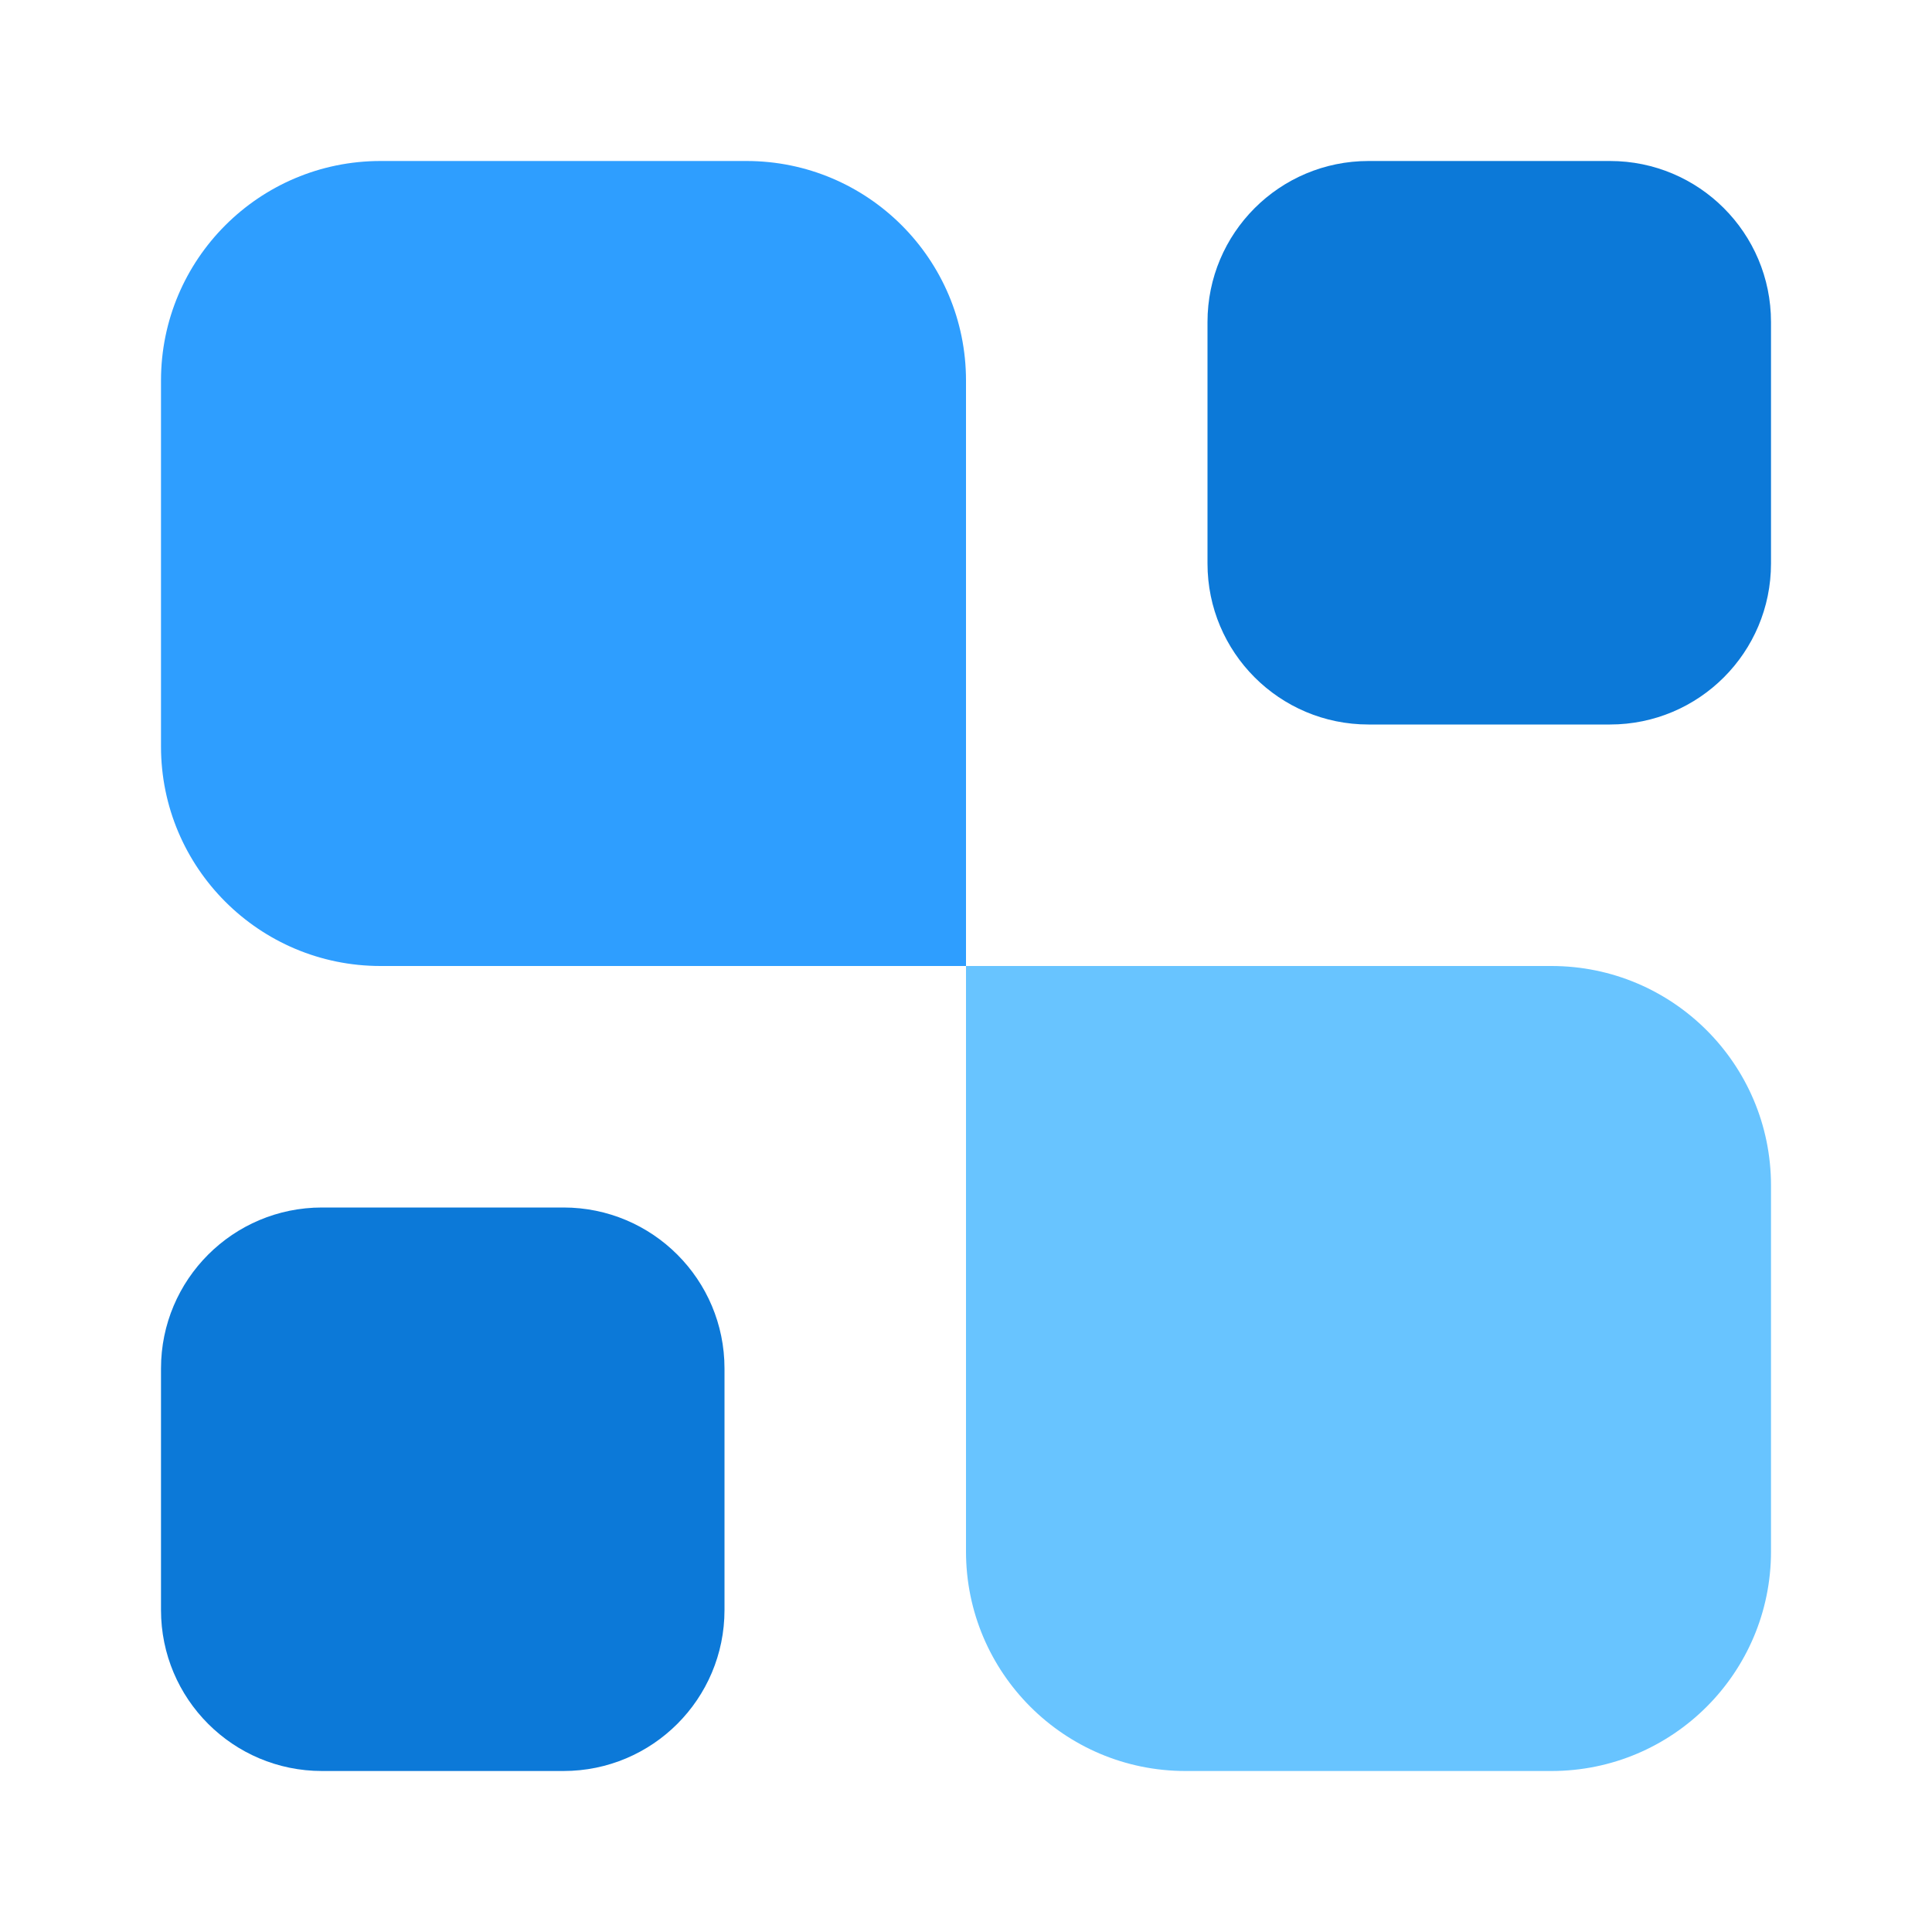
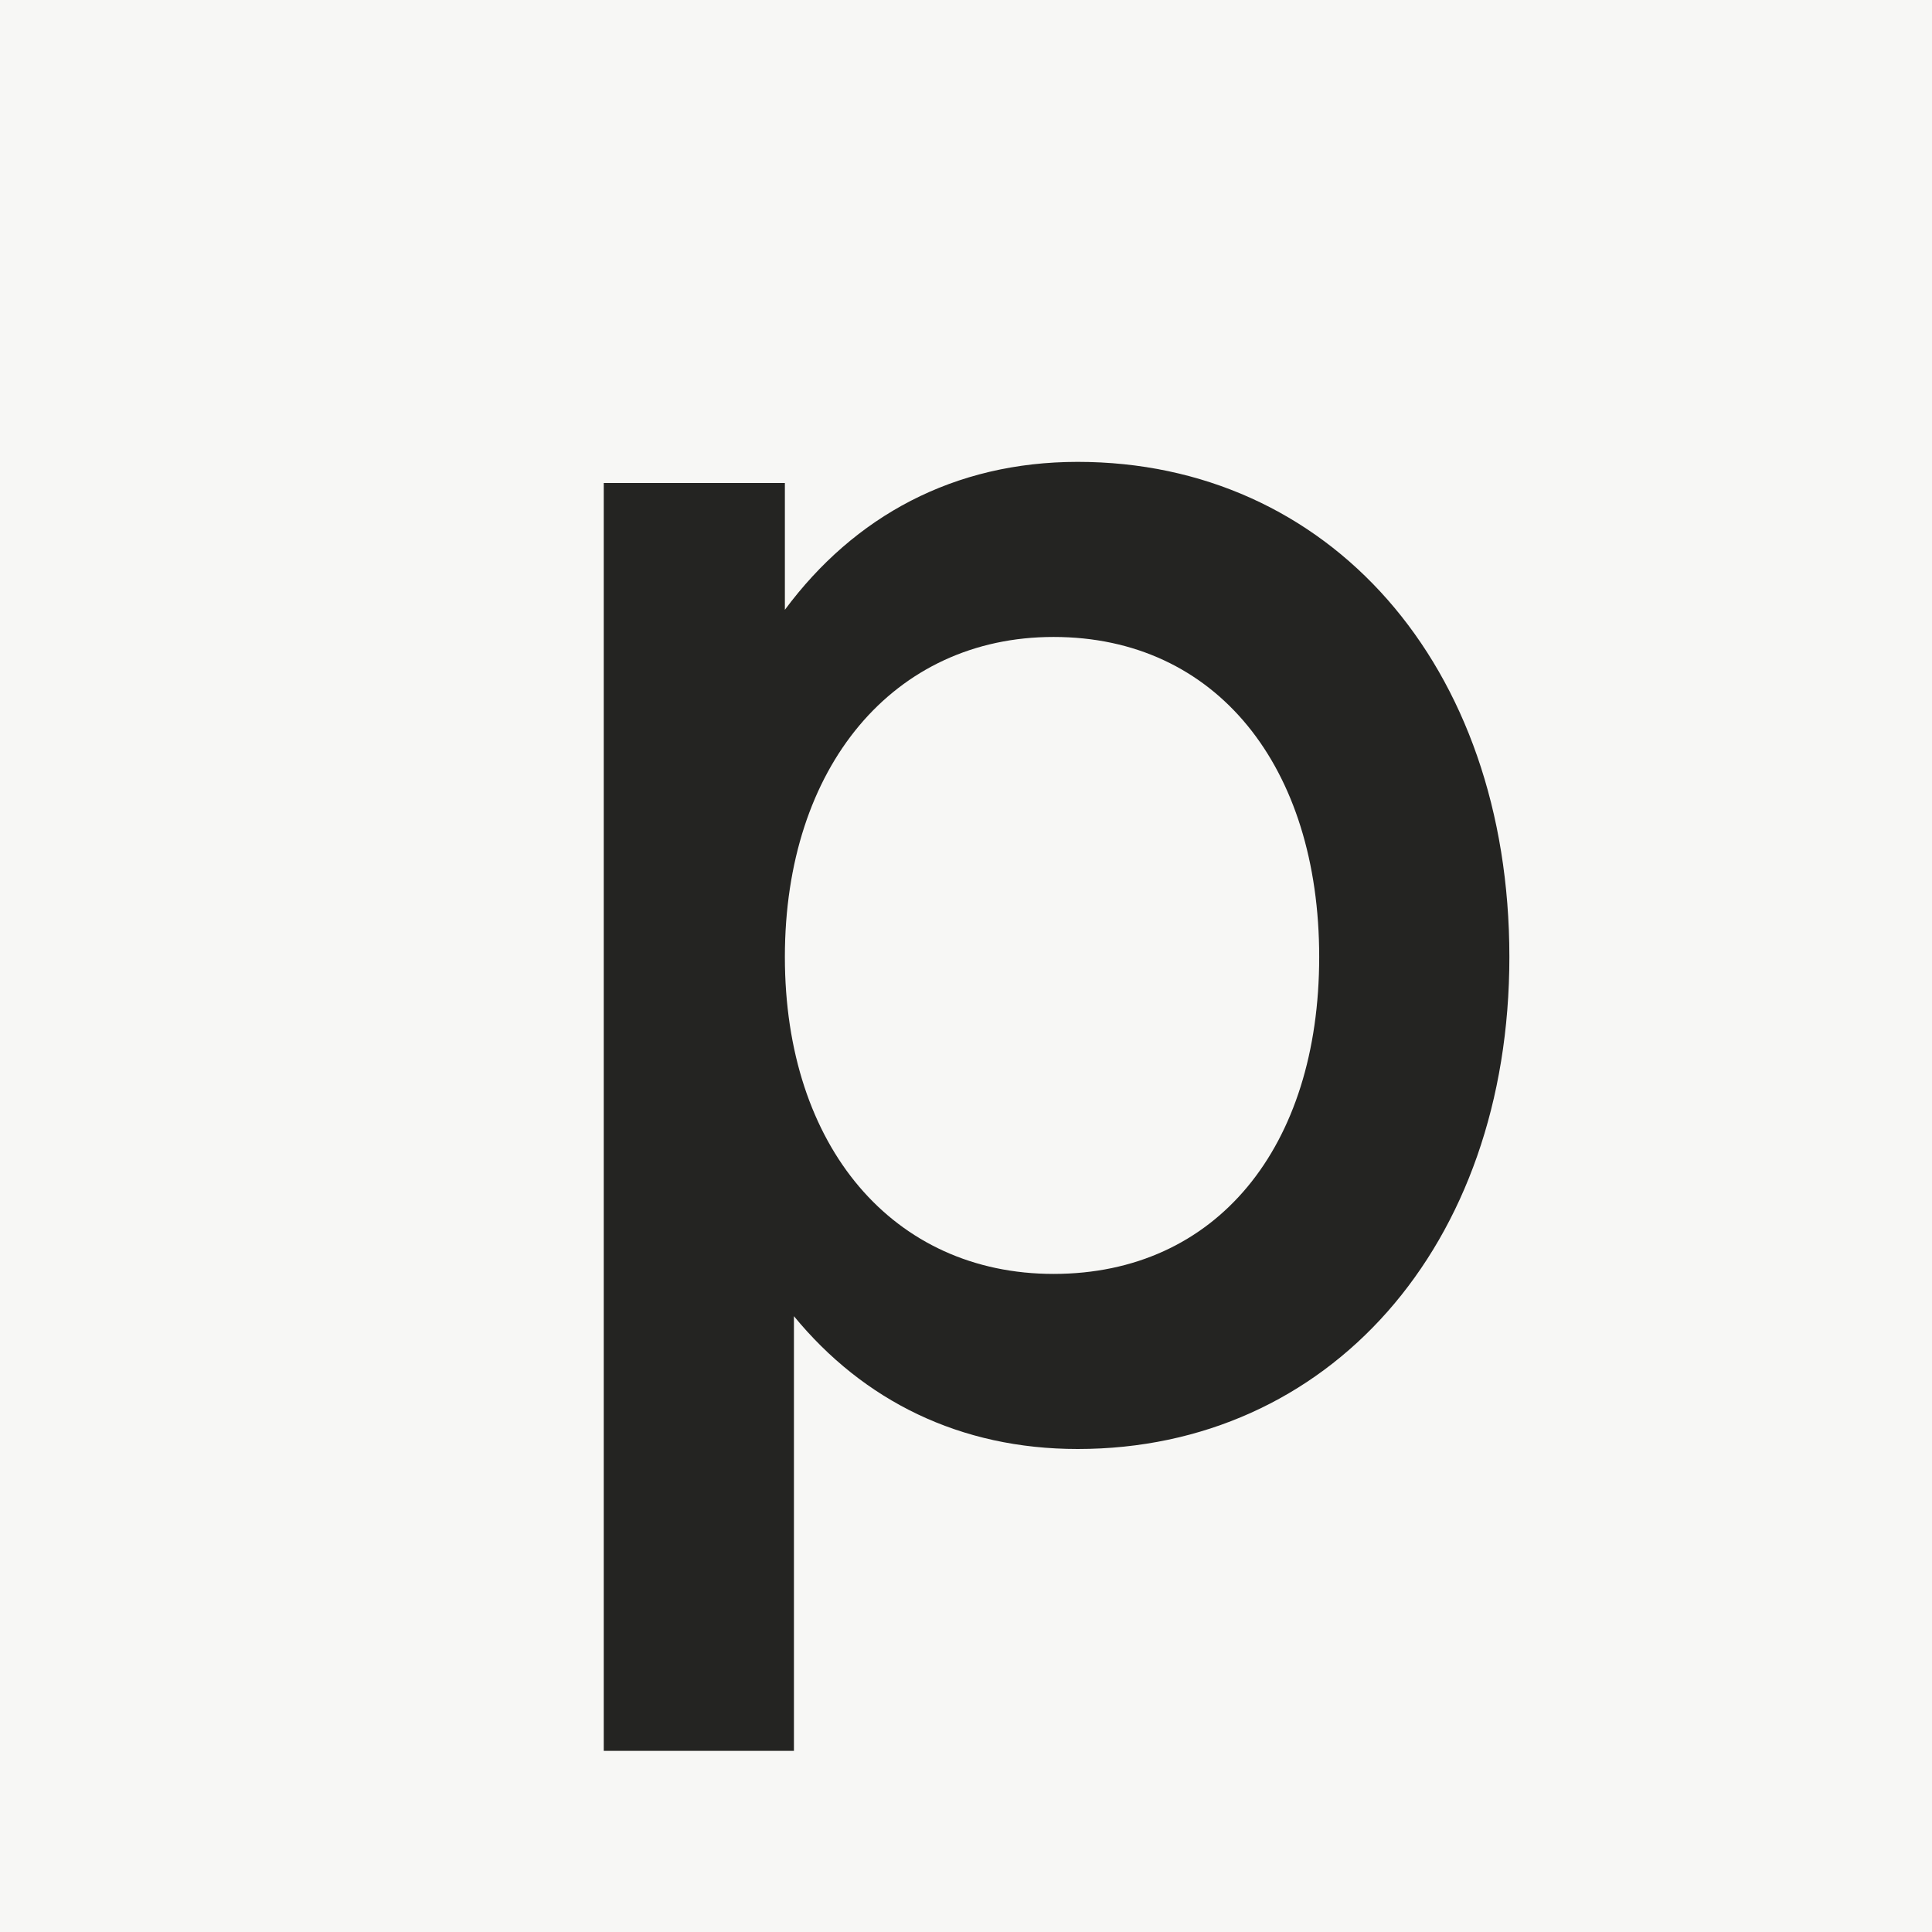
- <svg xmlns="http://www.w3.org/2000/svg" width="24" height="24" viewBox="0 0 24 24" fill="none">
-   <path d="M22 19.273C22 20.779 20.779 22 19.273 22H14.727C13.221 22 12 20.779 12 19.273V12H19.273C20.779 12 22 13.221 22 14.727V19.273Z" fill="#68C4FF" />
-   <path d="M20 2C21.105 2 22 2.895 22 4V7C22 8.105 21.105 9 20 9H17C15.895 9 15 8.105 15 7V4C15 2.895 15.895 2 17 2H20Z" fill="#0C79D8" />
-   <path d="M7 15C8.105 15 9 15.895 9 17V20C9 21.105 8.105 22 7 22H4C2.895 22 2 21.105 2 20V17C2 15.895 2.895 15 4 15H7Z" fill="#0C79D8" />
-   <path d="M12 12H4.727C3.221 12 2 10.779 2 9.273V4.727C2 3.221 3.221 2 4.727 2H9.273C10.779 2 12 3.221 12 4.727V12Z" fill="#2E9EFF" />
+ <svg xmlns="http://www.w3.org/2000/svg" viewBox="0 0 32 32">
+   <rect width="32" height="32" fill="#f7f7f5" />
+   <path fill="#242422" d="M10 8h3v2.1c1.15-1.55 2.8-2.45 4.85-2.45 4.15 0 7.15 3.35 7.15 8.2 0 4.8-3 8.15-7.15 8.15-1.95 0-3.55-.8-4.7-2.2V29H10V8Zm7.45 2.55c-2.65 0-4.45 2.15-4.45 5.3s1.8 5.25 4.45 5.25c2.7 0 4.4-2.1 4.4-5.25s-1.7-5.3-4.4-5.3Z" />
</svg>
